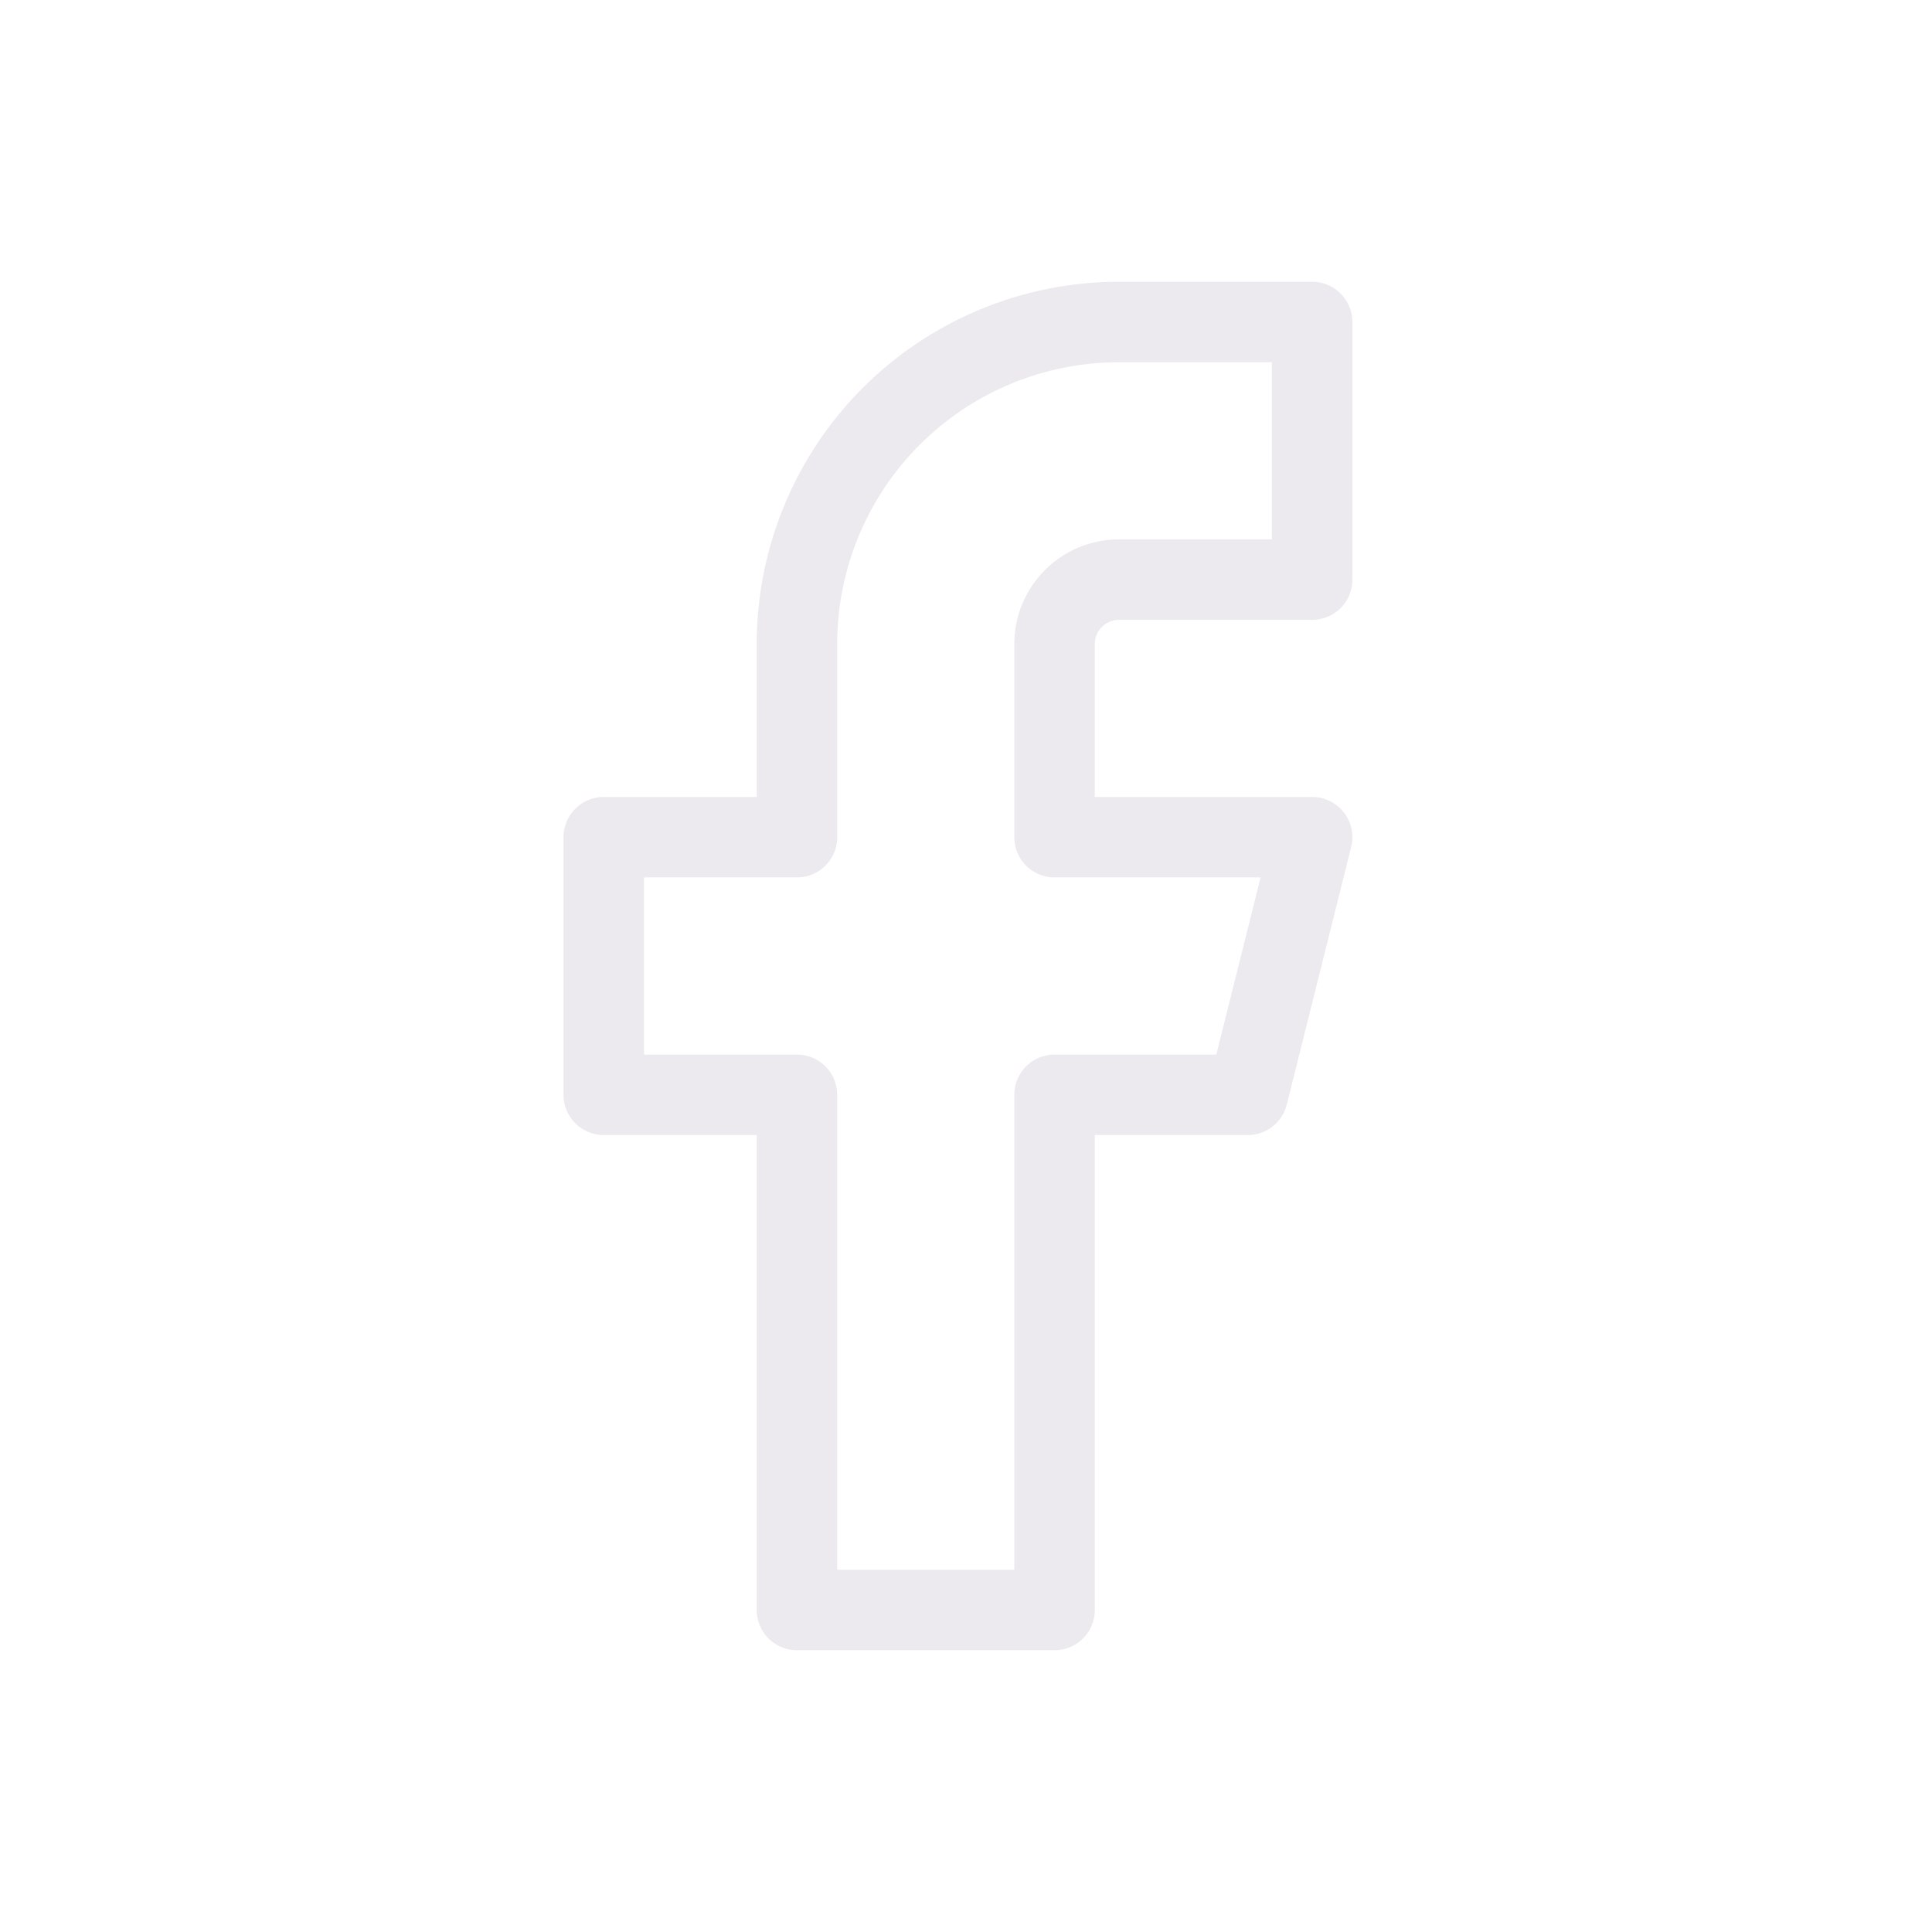
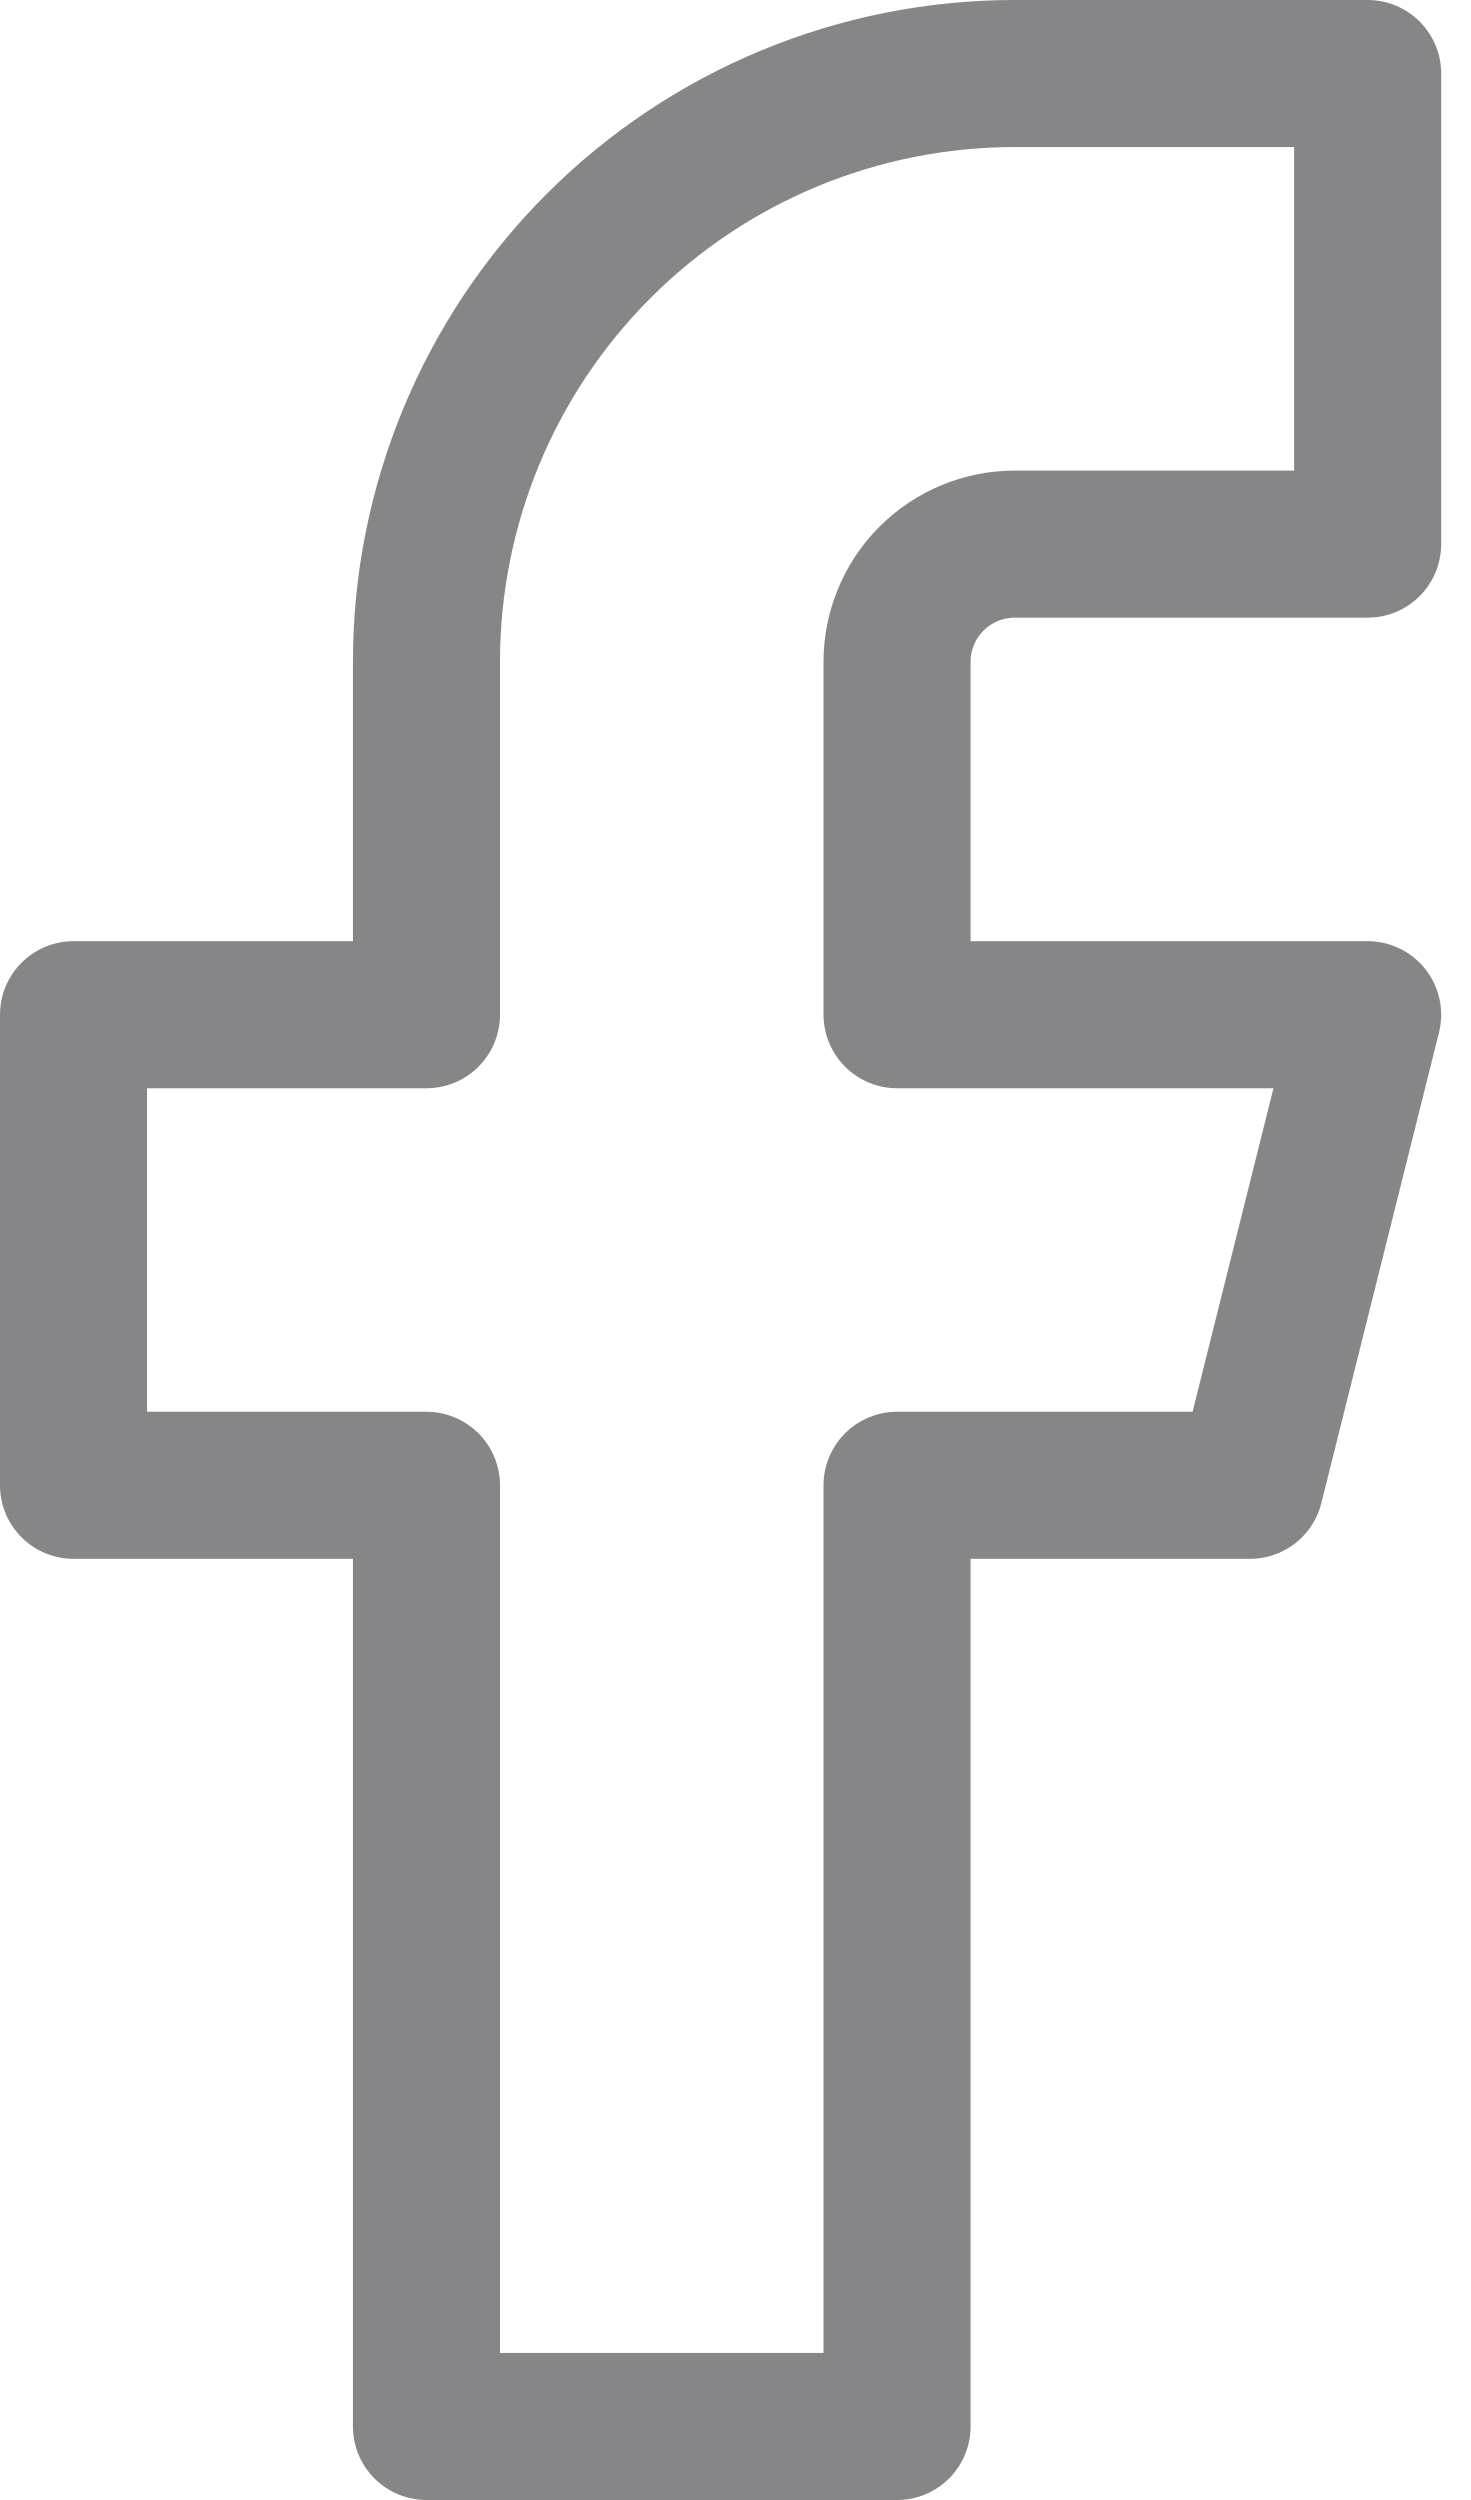
- <svg xmlns="http://www.w3.org/2000/svg" viewBox="0 0 48 48" fill="none">
-   <path d="M32.6 8H27.8C25.678 8 23.643 8.843 22.143 10.343C20.643 11.843 19.8 13.878 19.8 16V20.8H15V27.2H19.8V40H26.2V27.2H31L32.6 20.8H26.2V16C26.2 15.576 26.369 15.169 26.669 14.869C26.969 14.569 27.376 14.4 27.8 14.4H32.6V8Z" stroke="#EDEAEF" stroke-width="2" stroke-linecap="round" stroke-linejoin="round" />
+ <svg xmlns="http://www.w3.org/2000/svg" width="20" height="34" viewBox="0 0 20 34" fill="none">
+   <path id="Vector" d="M18.6 1H13.8C11.678 1 9.643 1.843 8.143 3.343C6.643 4.843 5.8 6.878 5.8 9V13.8H1V20.2H5.8V33H12.2V20.2H17L18.6 13.8H12.2V9C12.2 8.576 12.369 8.169 12.669 7.869C12.969 7.569 13.376 7.4 13.8 7.4H18.6V1Z" stroke="#868587" stroke-width="2" stroke-linecap="round" stroke-linejoin="round" />
</svg>
